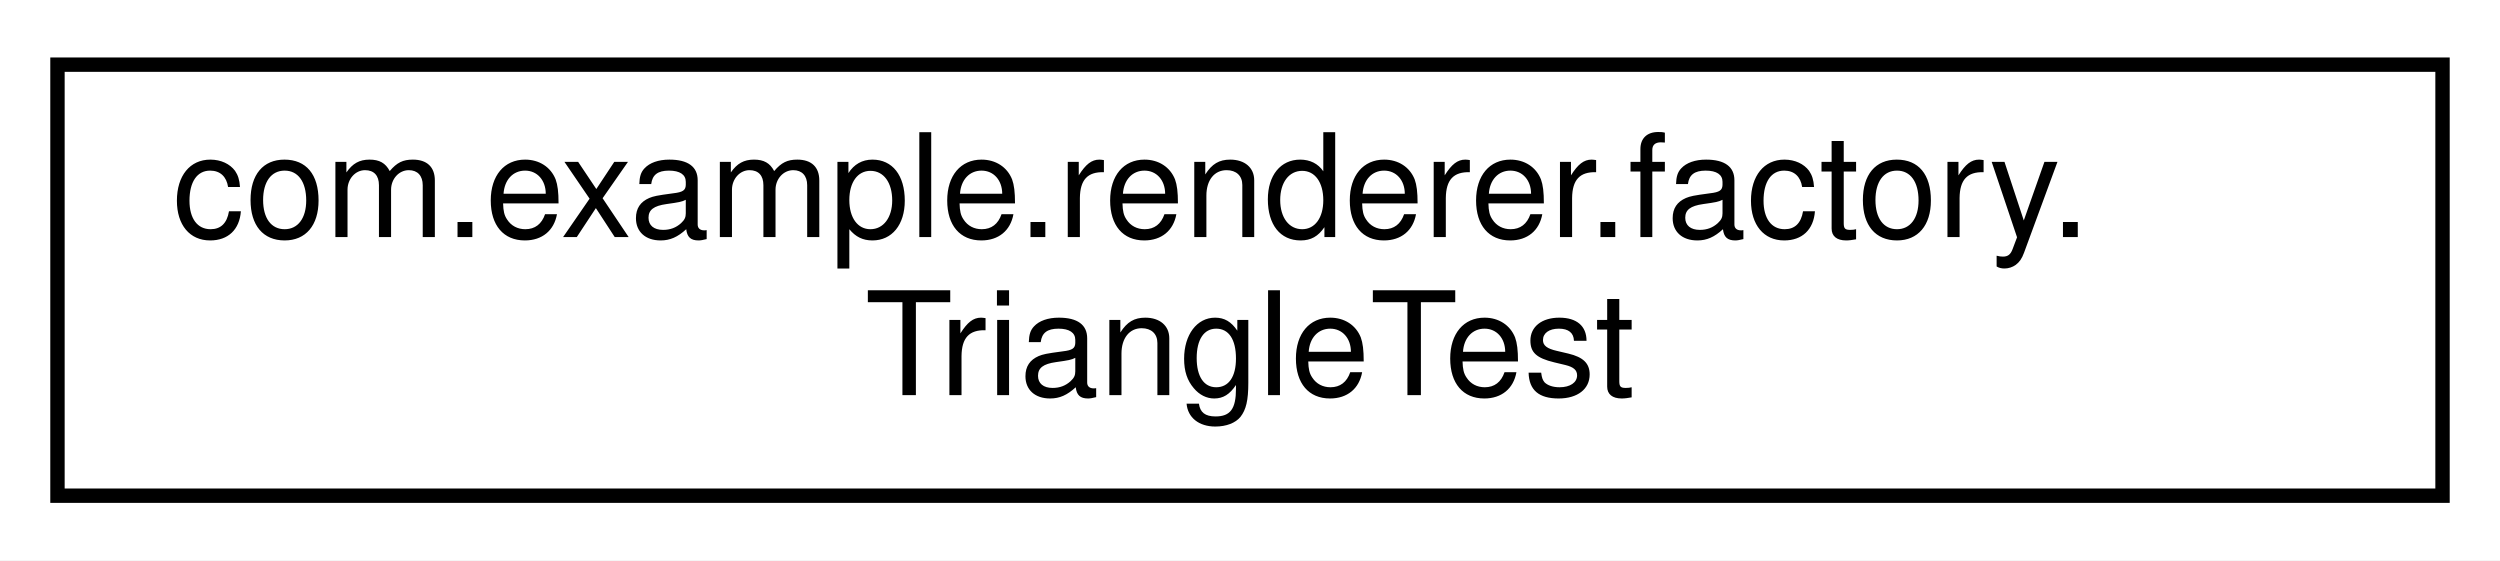
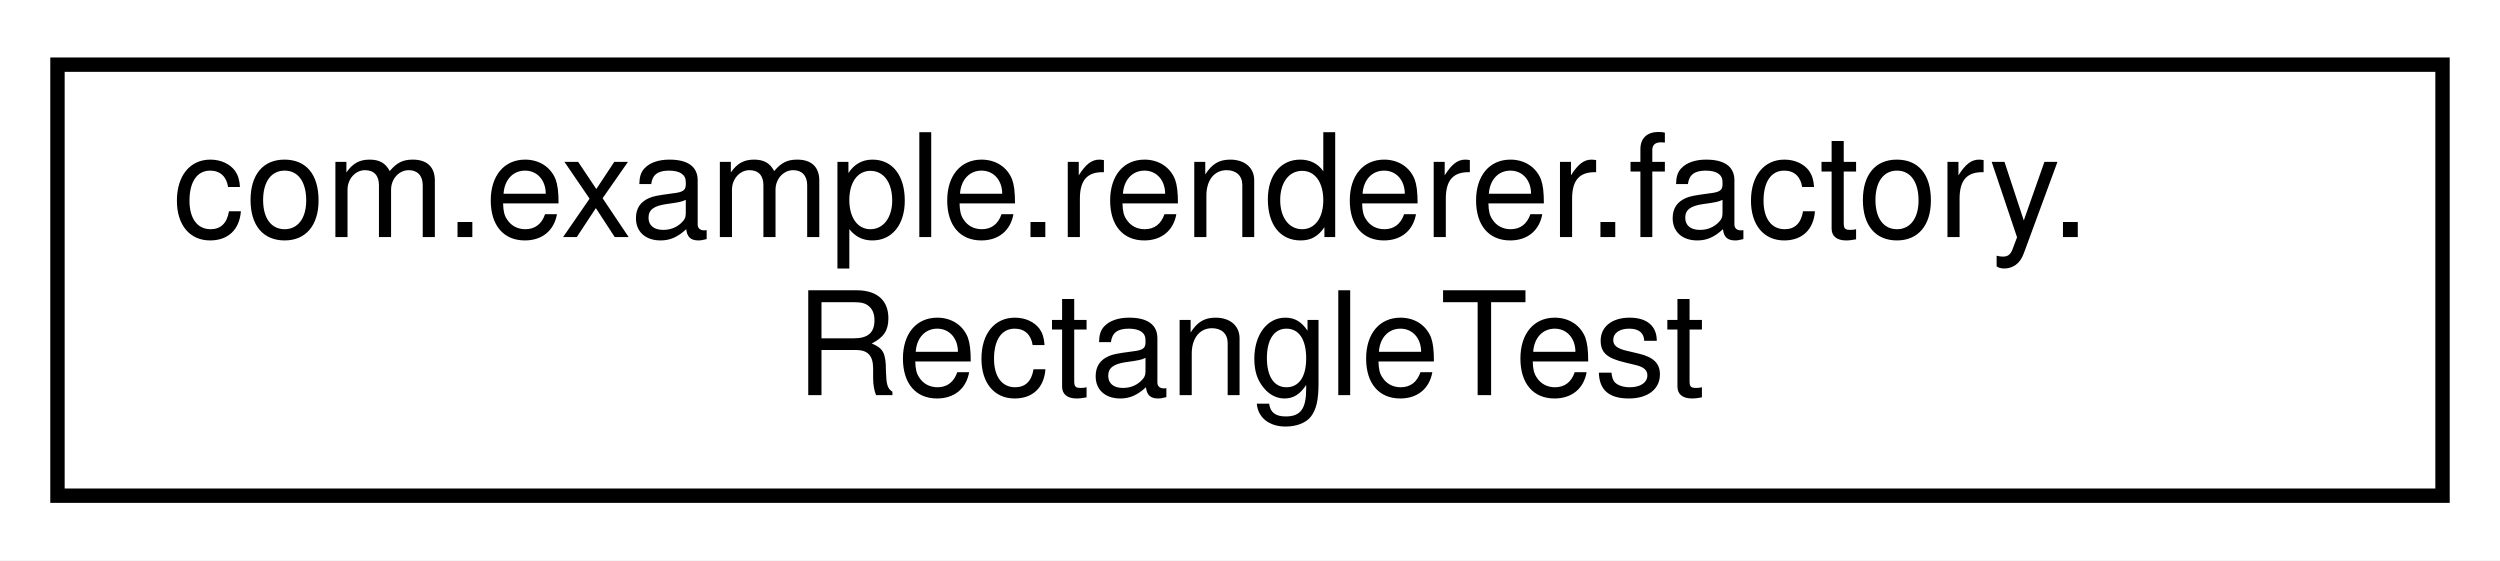
<svg xmlns="http://www.w3.org/2000/svg" xmlns:xlink="http://www.w3.org/1999/xlink" width="174pt" height="39pt" viewBox="0.00 0.00 174.00 39.00">
  <g id="graph0" class="graph" transform="scale(1 1) rotate(0) translate(4 35)">
    <polygon fill="white" stroke="transparent" points="-4,4 -4,-35 170,-35 170,4 -4,4" />
    <g id="node1" class="node">
      <g id="a_node1">
-         <a xlink:href="classcom_1_1example_1_1renderer_1_1factory_1_1TriangleTest.html" target="_top" xlink:title=" ">
+         <a xlink:href="classcom_1_1example_1_1renderer_1_1factory_1_1RectangleTest.html" target="_top" xlink:title=" ">
          <polygon fill="white" stroke="black" points="0,-0.5 0,-30.5 166,-30.5 166,-0.5 0,-0.5" />
          <text text-anchor="start" x="8" y="-18.5" font-family="Helvetica,sans-Serif" font-size="10.00">com.example.renderer.factory.</text>
-           <text text-anchor="middle" x="83" y="-7.5" font-family="Helvetica,sans-Serif" font-size="10.00">TriangleTest</text>
+           <text text-anchor="middle" x="83" y="-7.5" font-family="Helvetica,sans-Serif" font-size="10.00">RectangleTest</text>
        </a>
      </g>
    </g>
  </g>
</svg>
